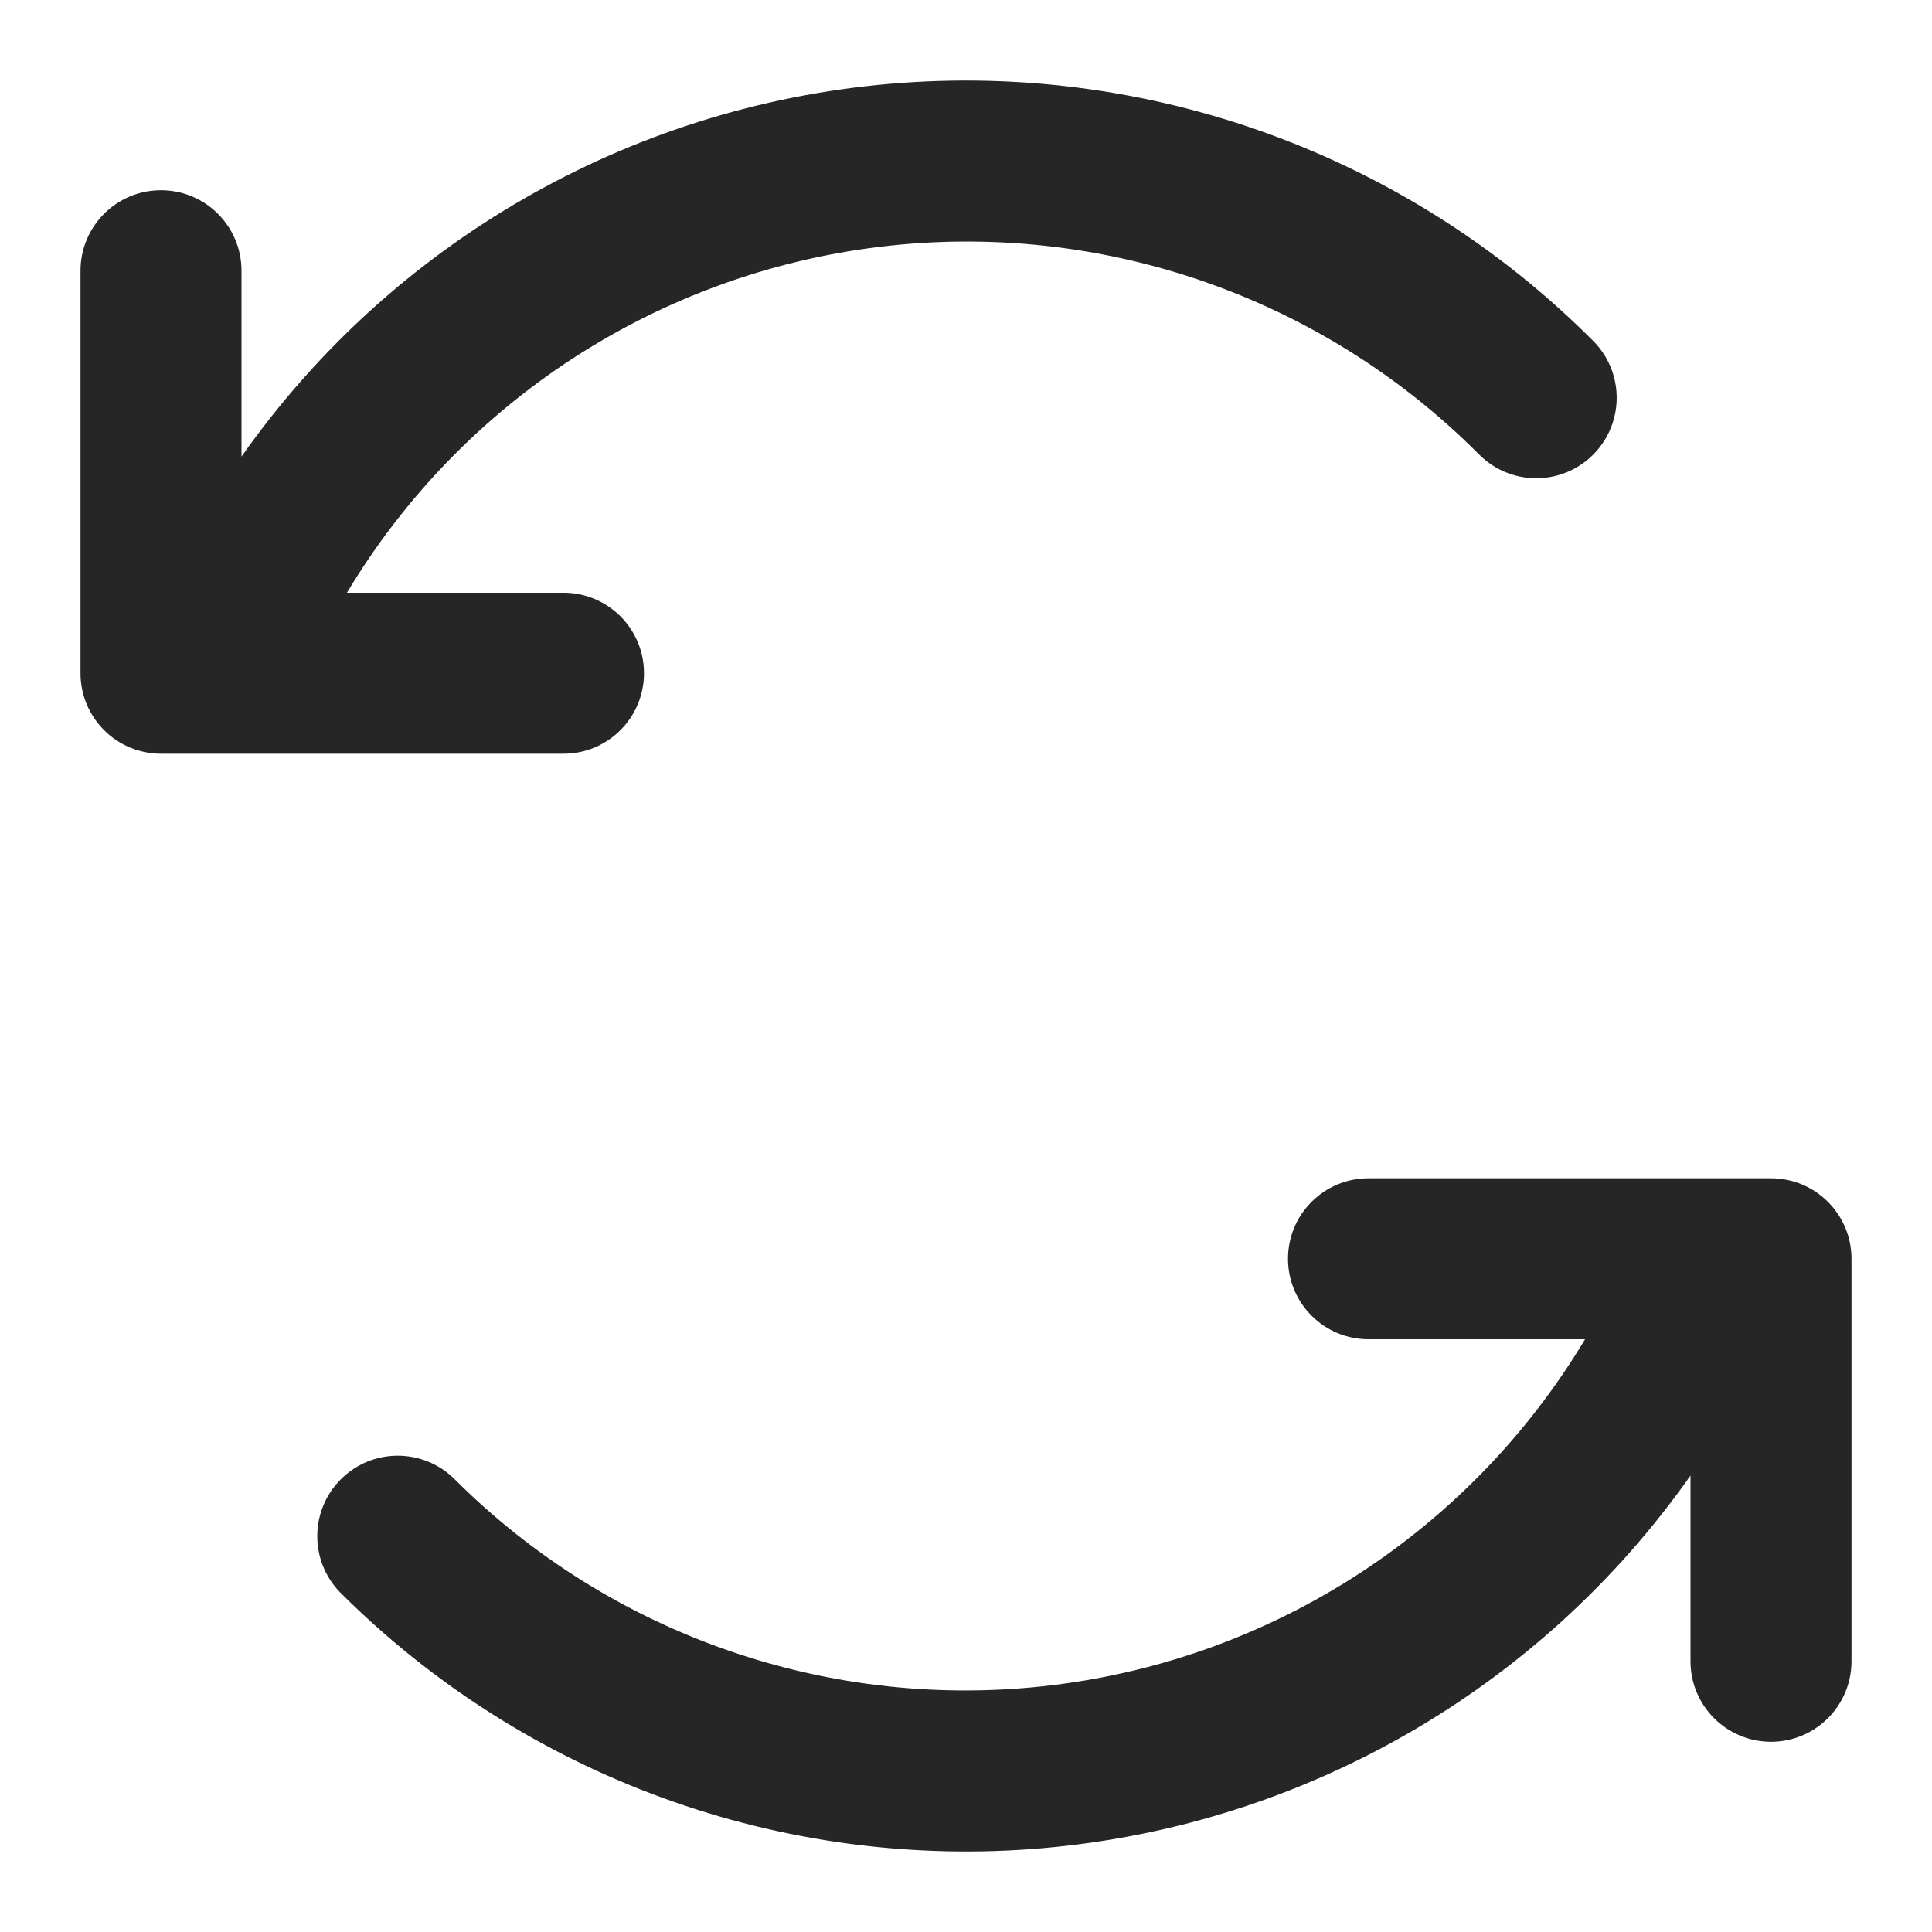
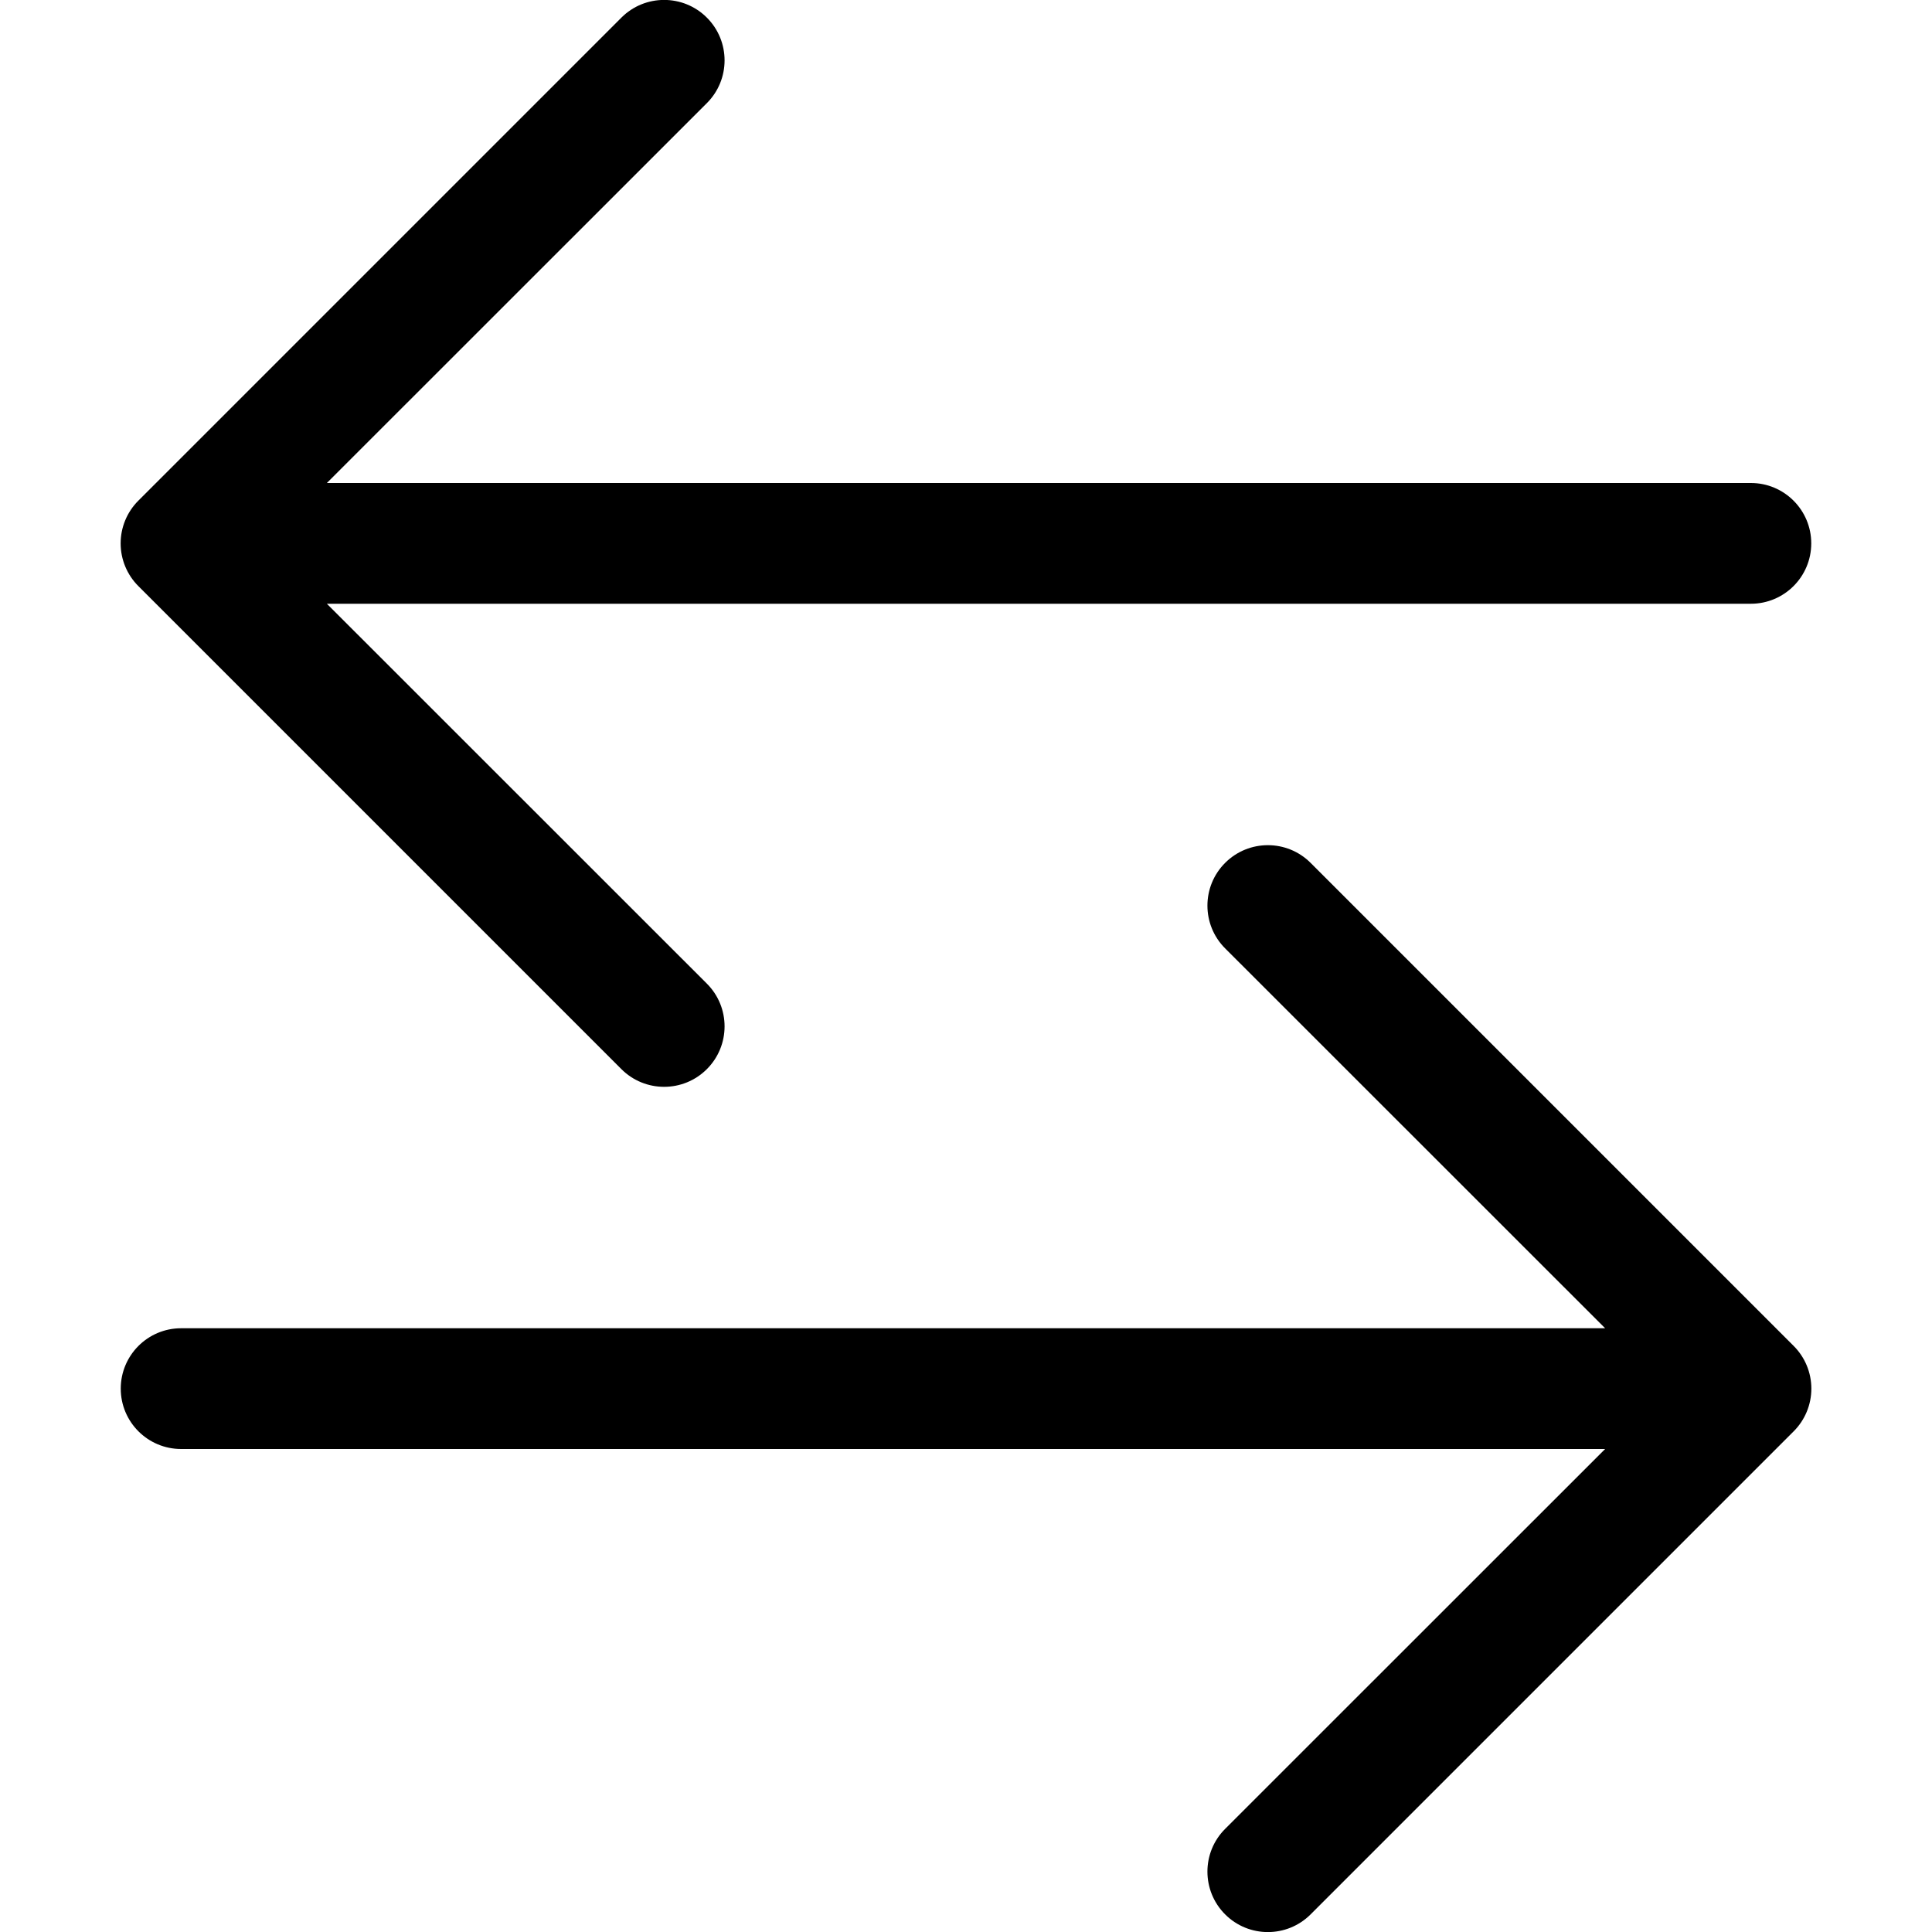
- <svg aria-label="Switch accounts" class="_ab6-" color="#262626" fill="#262626" height="16" role="img" viewBox="0 0 24 24" width="16">
-   <path d="M8 8.363a1 1 0 00-1-1H4.31a8.977 8.977 0 0114.054-1.727 1 1 0 101.414-1.414A11.003 11.003 0 003 5.672V3.363a1 1 0 10-2 0v5a1 1 0 001 1h5a1 1 0 001-1zm14 6.274h-5a1 1 0 000 2h2.69a8.977 8.977 0 01-14.054 1.727 1 1 0 00-1.414 1.414A11.004 11.004 0 0021 18.33v2.307a1 1 0 002 0v-5a1 1 0 00-1-1z" />
+ <svg xmlns="http://www.w3.org/2000/svg" width="16" height="16" fill="currentColor" class="bi bi-arrow-left-right" viewBox="0 0 16 16">
+   <path fill-rule="evenodd" d="M1 11.5a.5.5 0 0 0 .5.5h11.793l-3.147 3.146a.5.5 0 0 0 .708.708l4-4a.5.5 0 0 0 0-.708l-4-4a.5.5 0 0 0-.708.708L13.293 11H1.5a.5.5 0 0 0-.5.5zm14-7a.5.5 0 0 1-.5.5H2.707l3.147 3.146a.5.5 0 1 1-.708.708l-4-4a.5.5 0 0 1 0-.708l4-4a.5.5 0 1 1 .708.708L2.707 4H14.5a.5.5 0 0 1 .5.5z" />
</svg>
